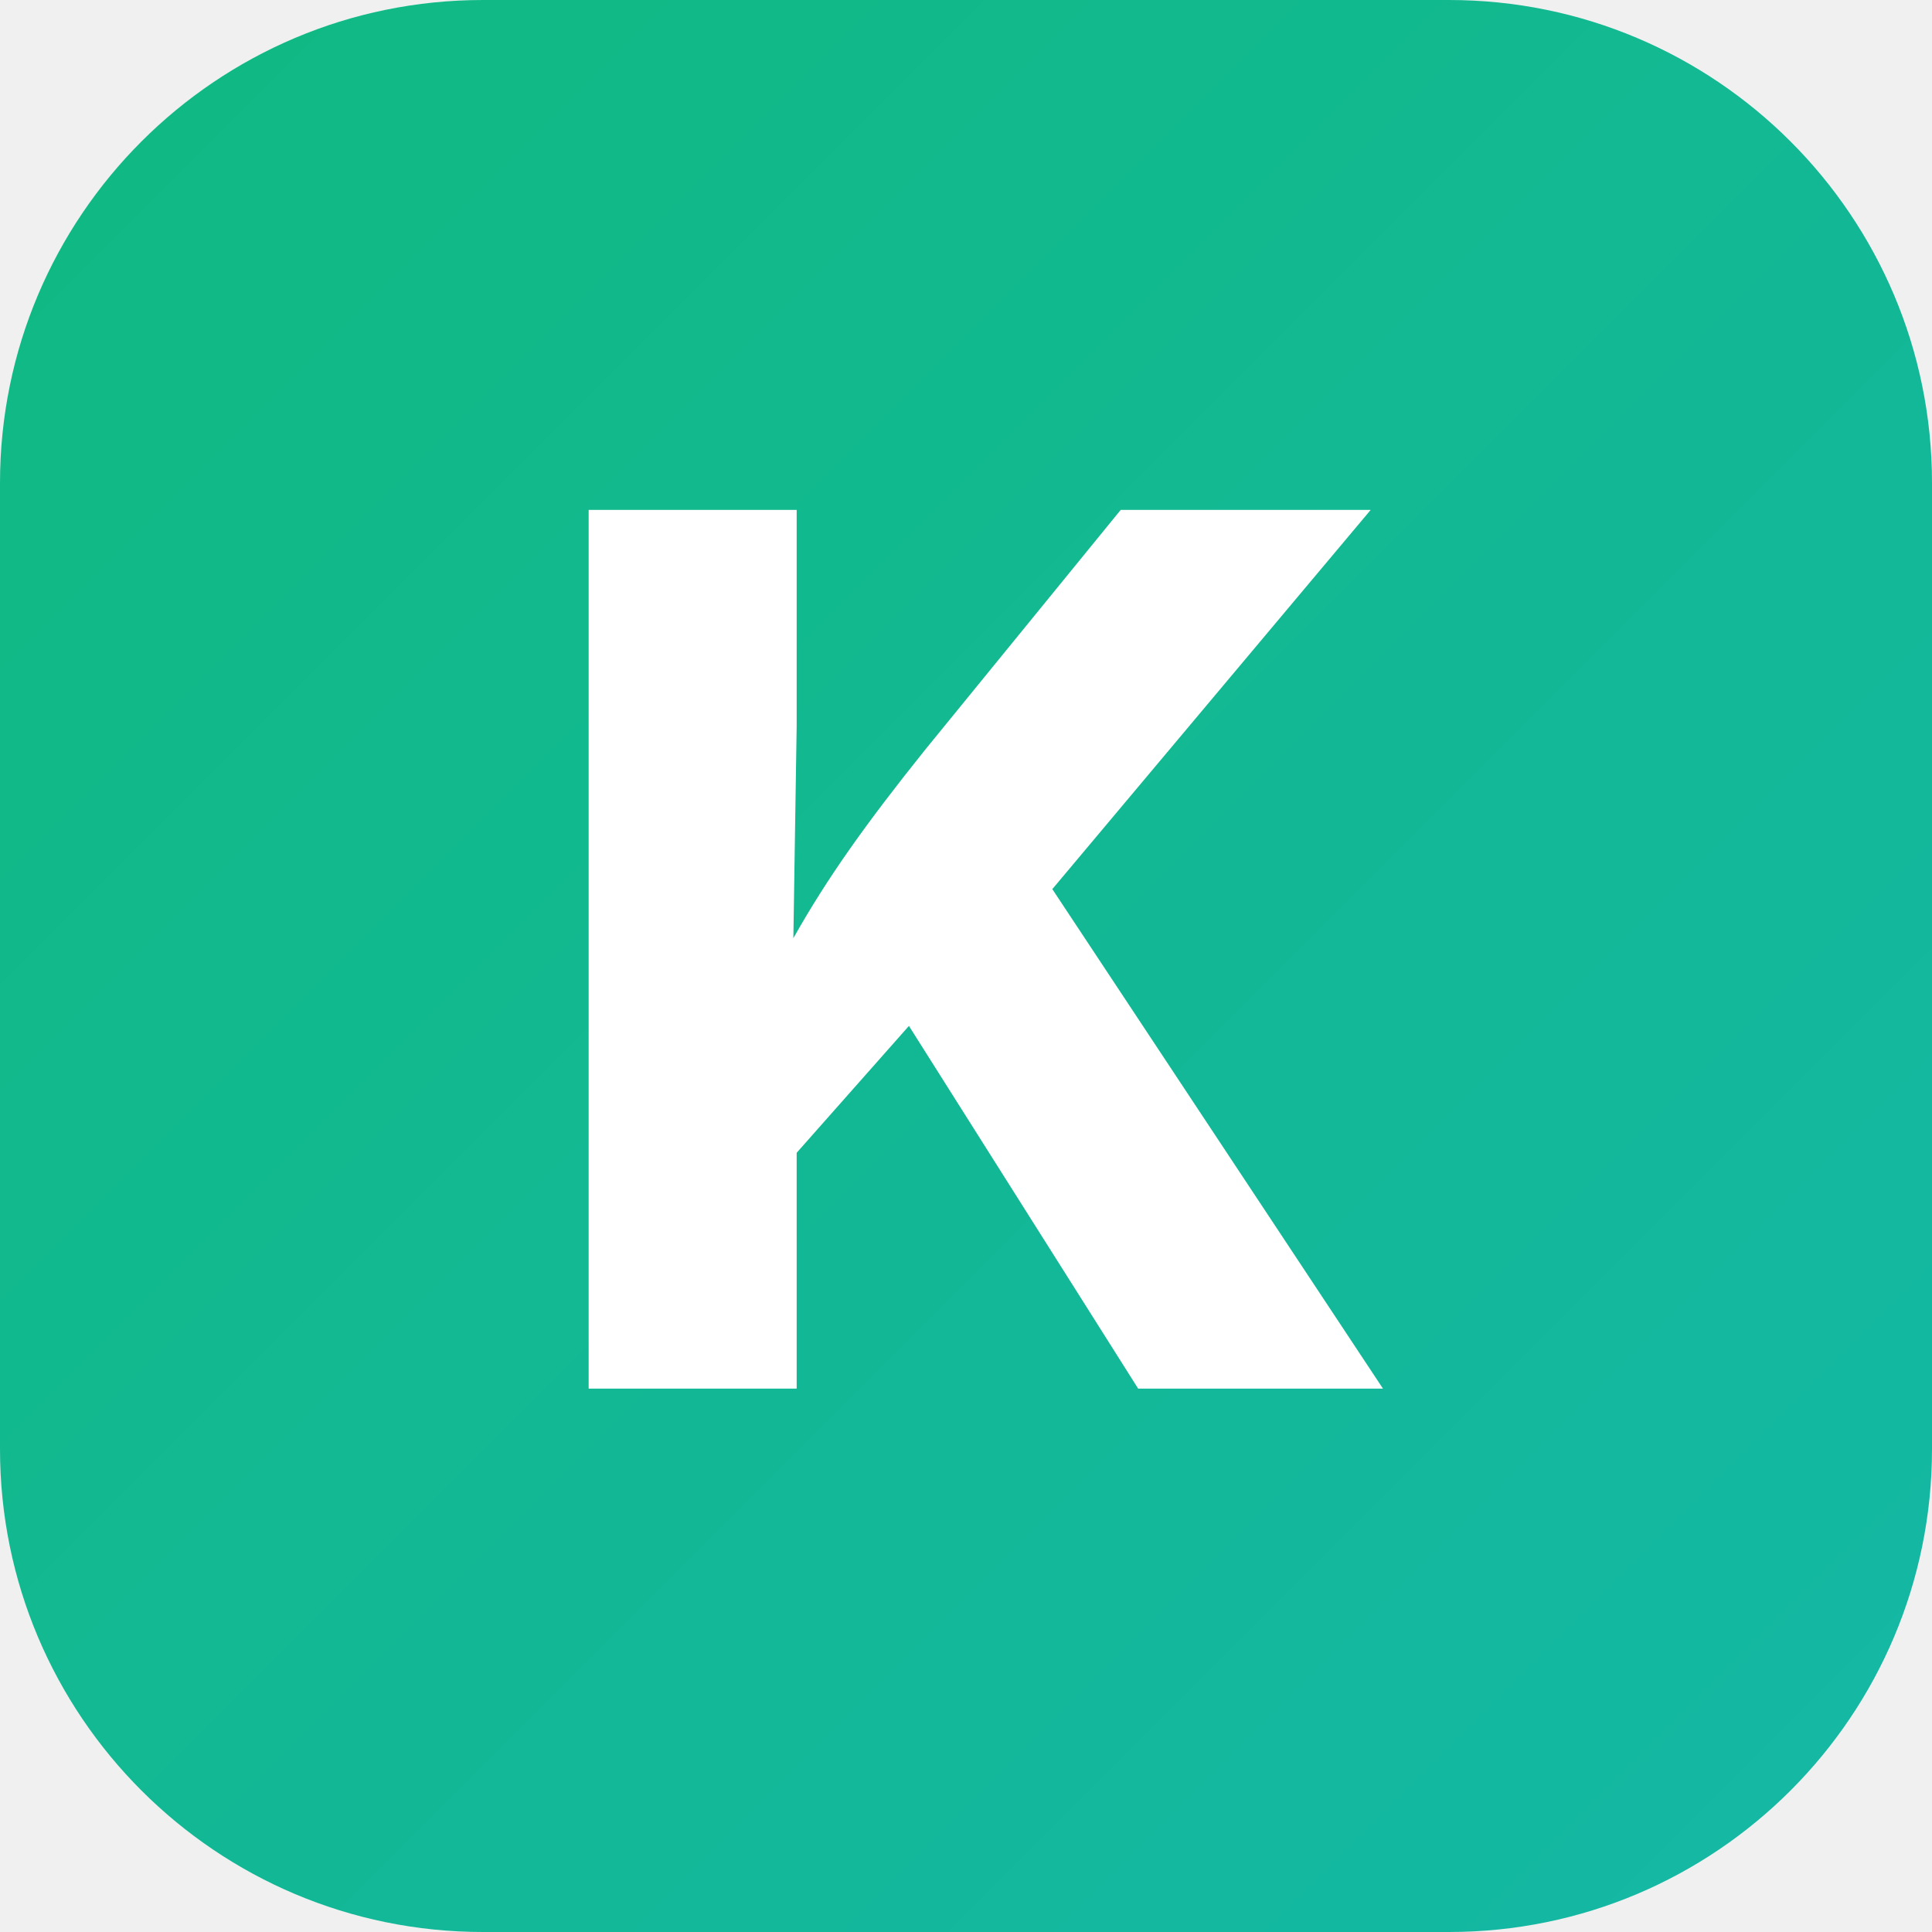
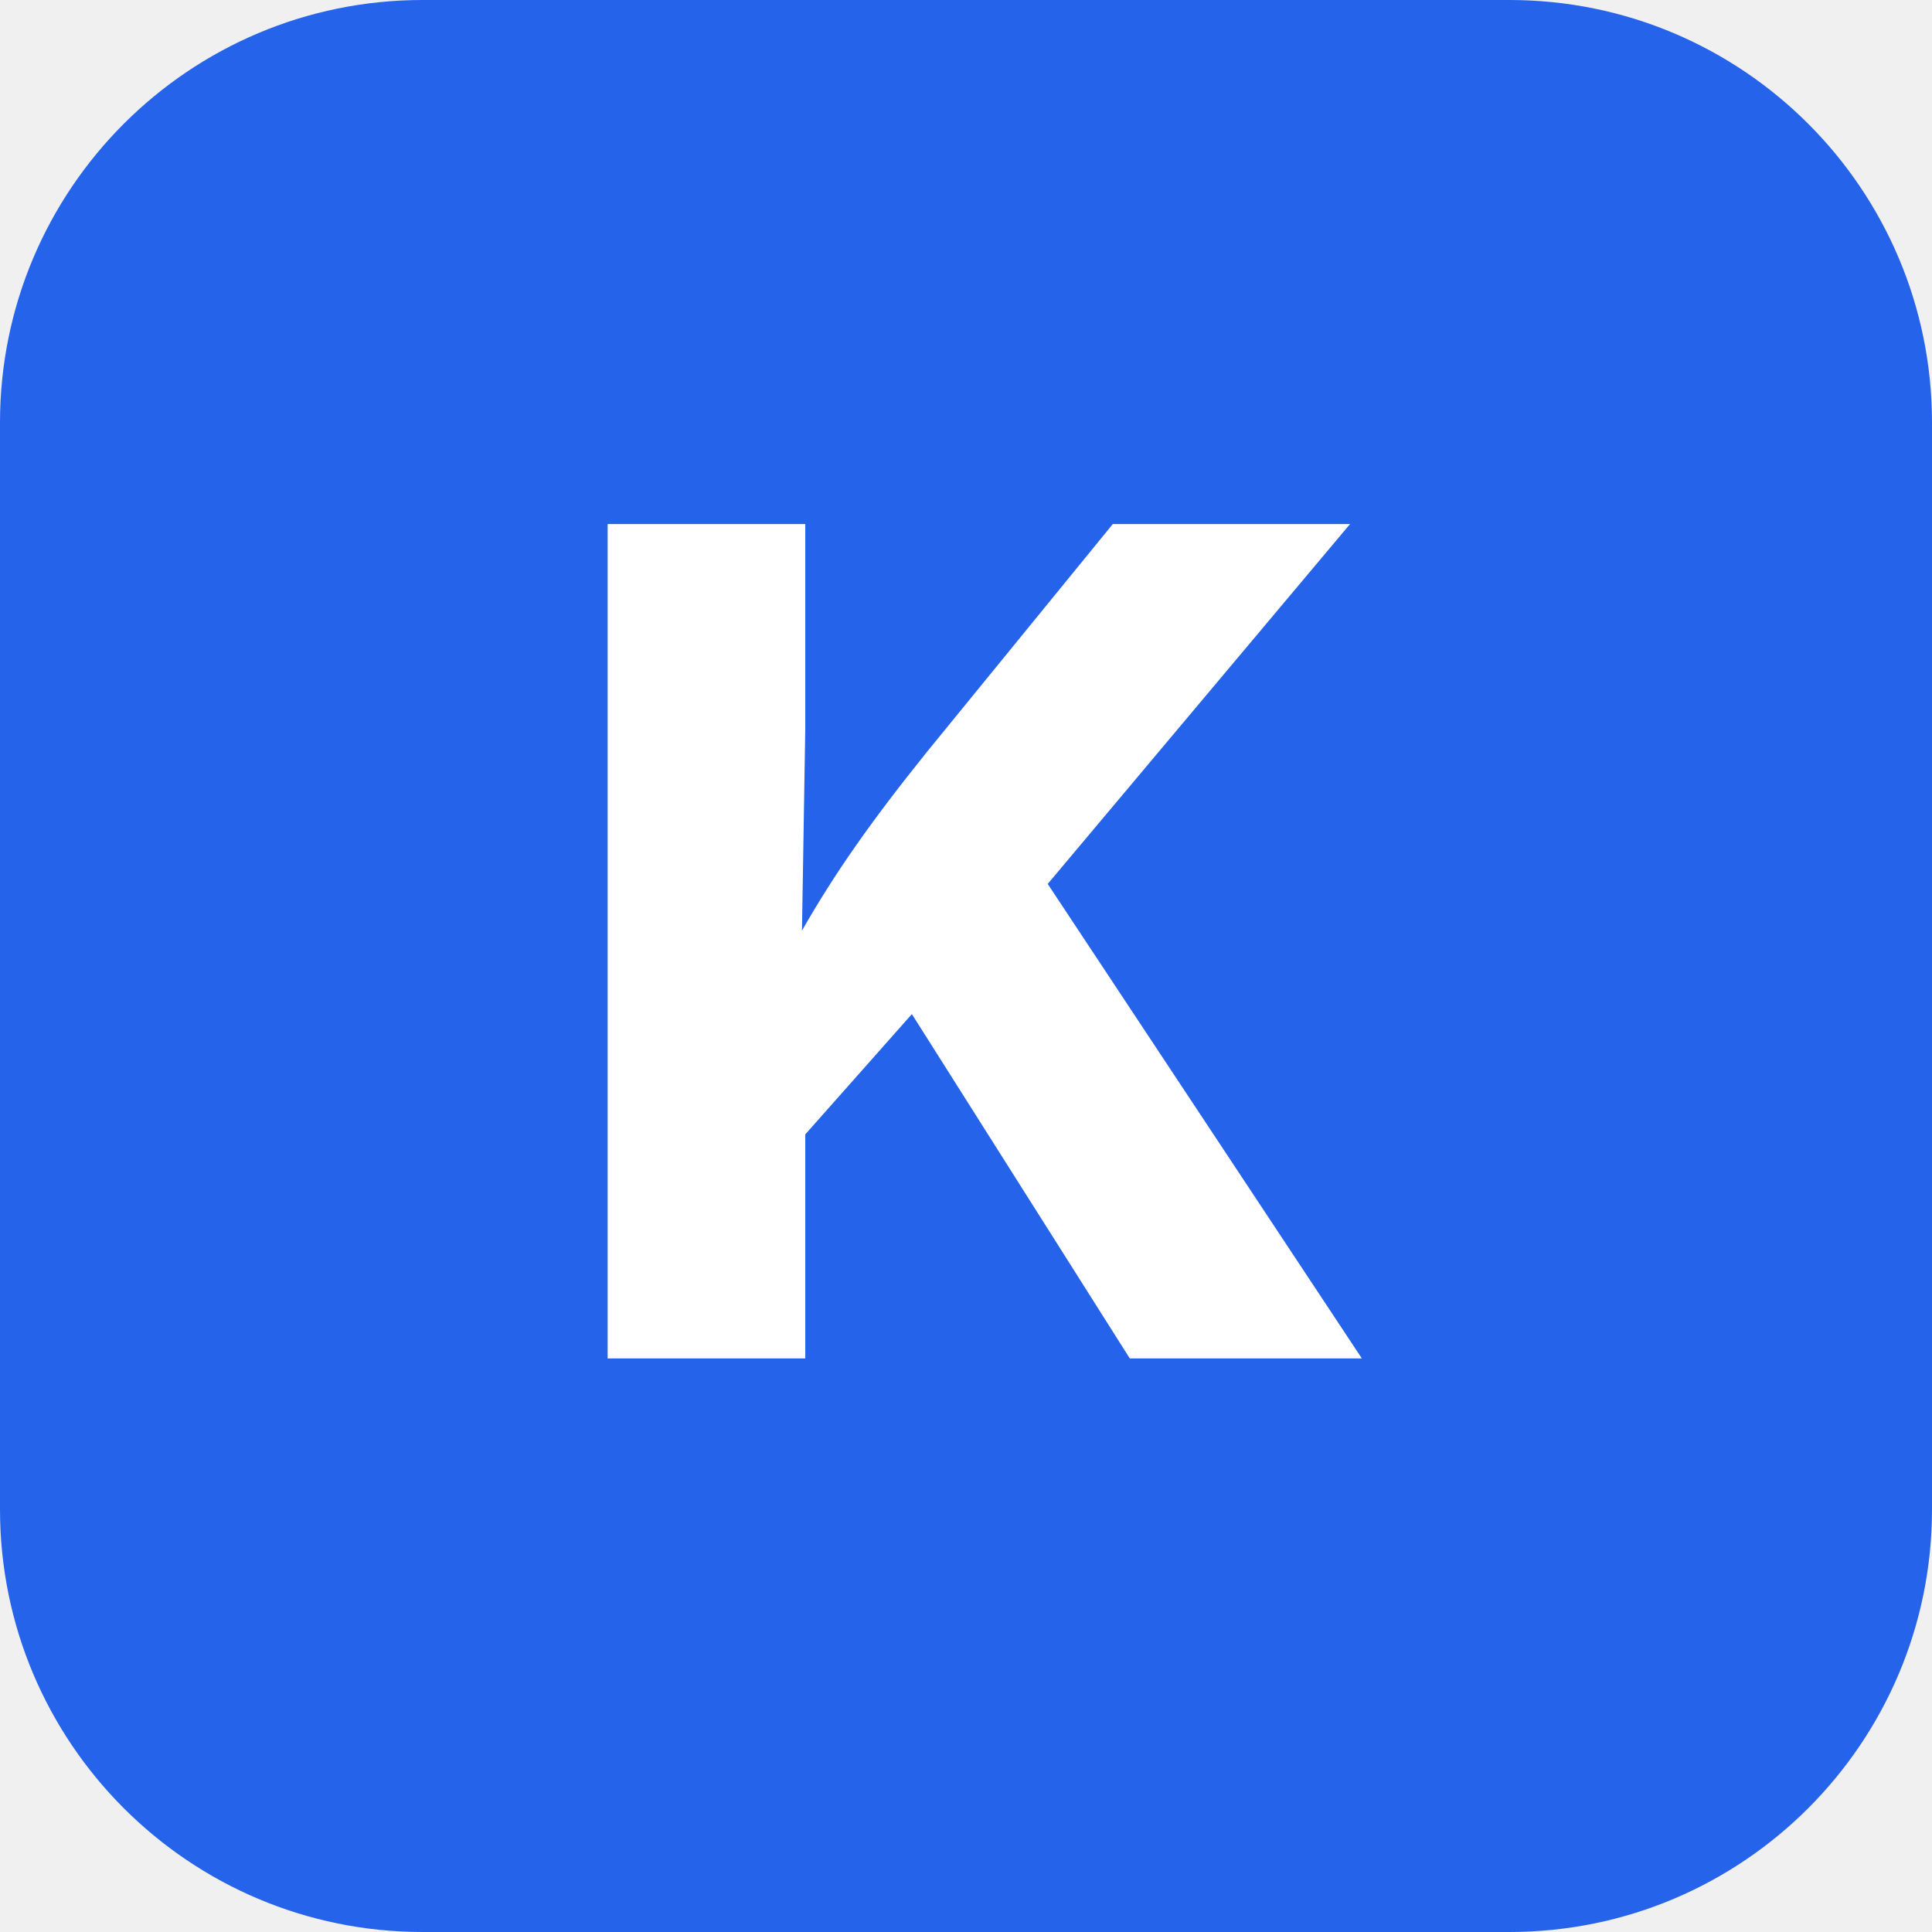
<svg xmlns="http://www.w3.org/2000/svg" viewBox="0 0 64 64">
-   <defs>
-     <linearGradient id="g" x1="0" y1="0" x2="1" y2="1">
-       <stop offset="0" stop-color="#10b981" />
-       <stop offset="1" stop-color="#14b8a6" />
-     </linearGradient>
-   </defs>
-   <rect width="64" height="64" rx="16" fill="url(#g)" />
-   <text x="32" y="46" font-family="Inter, Arial, sans-serif" font-size="40" font-weight="800" fill="#fff" text-anchor="middle">K</text>
+   <rect width="64" height="64" rx="14" fill="#2563eb" />
+   <text x="32" y="45" font-family="Inter, Arial, sans-serif" font-size="38" font-weight="800" fill="#ffffff" text-anchor="middle">K</text>
</svg>
